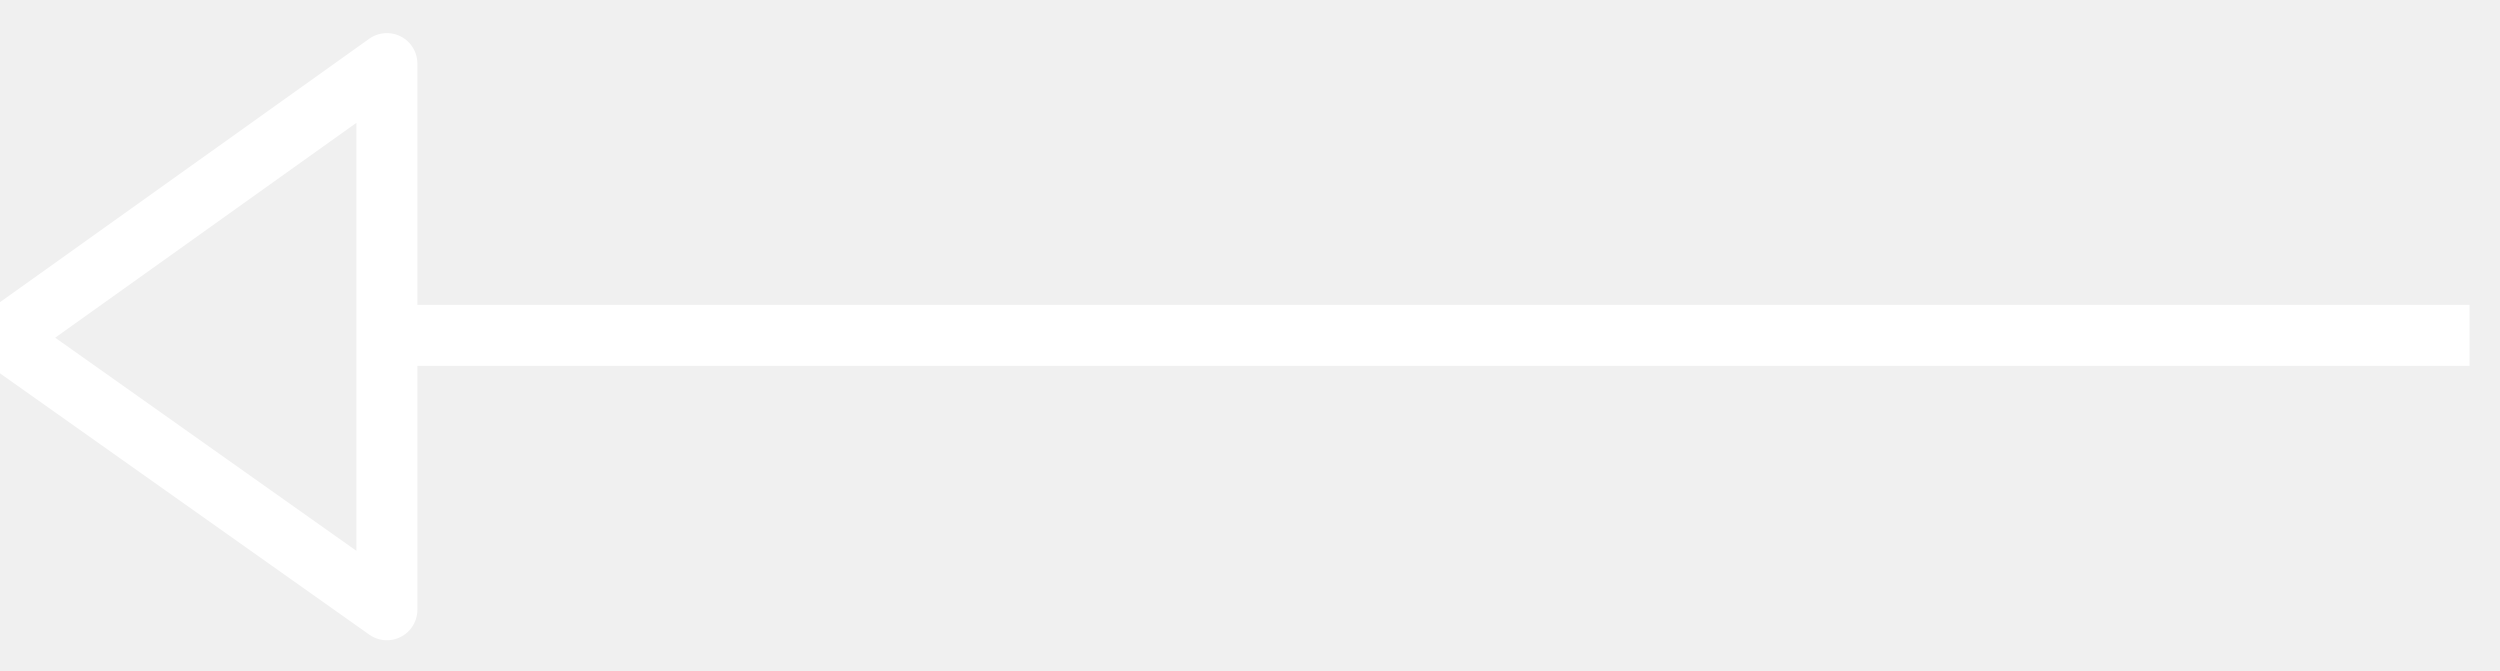
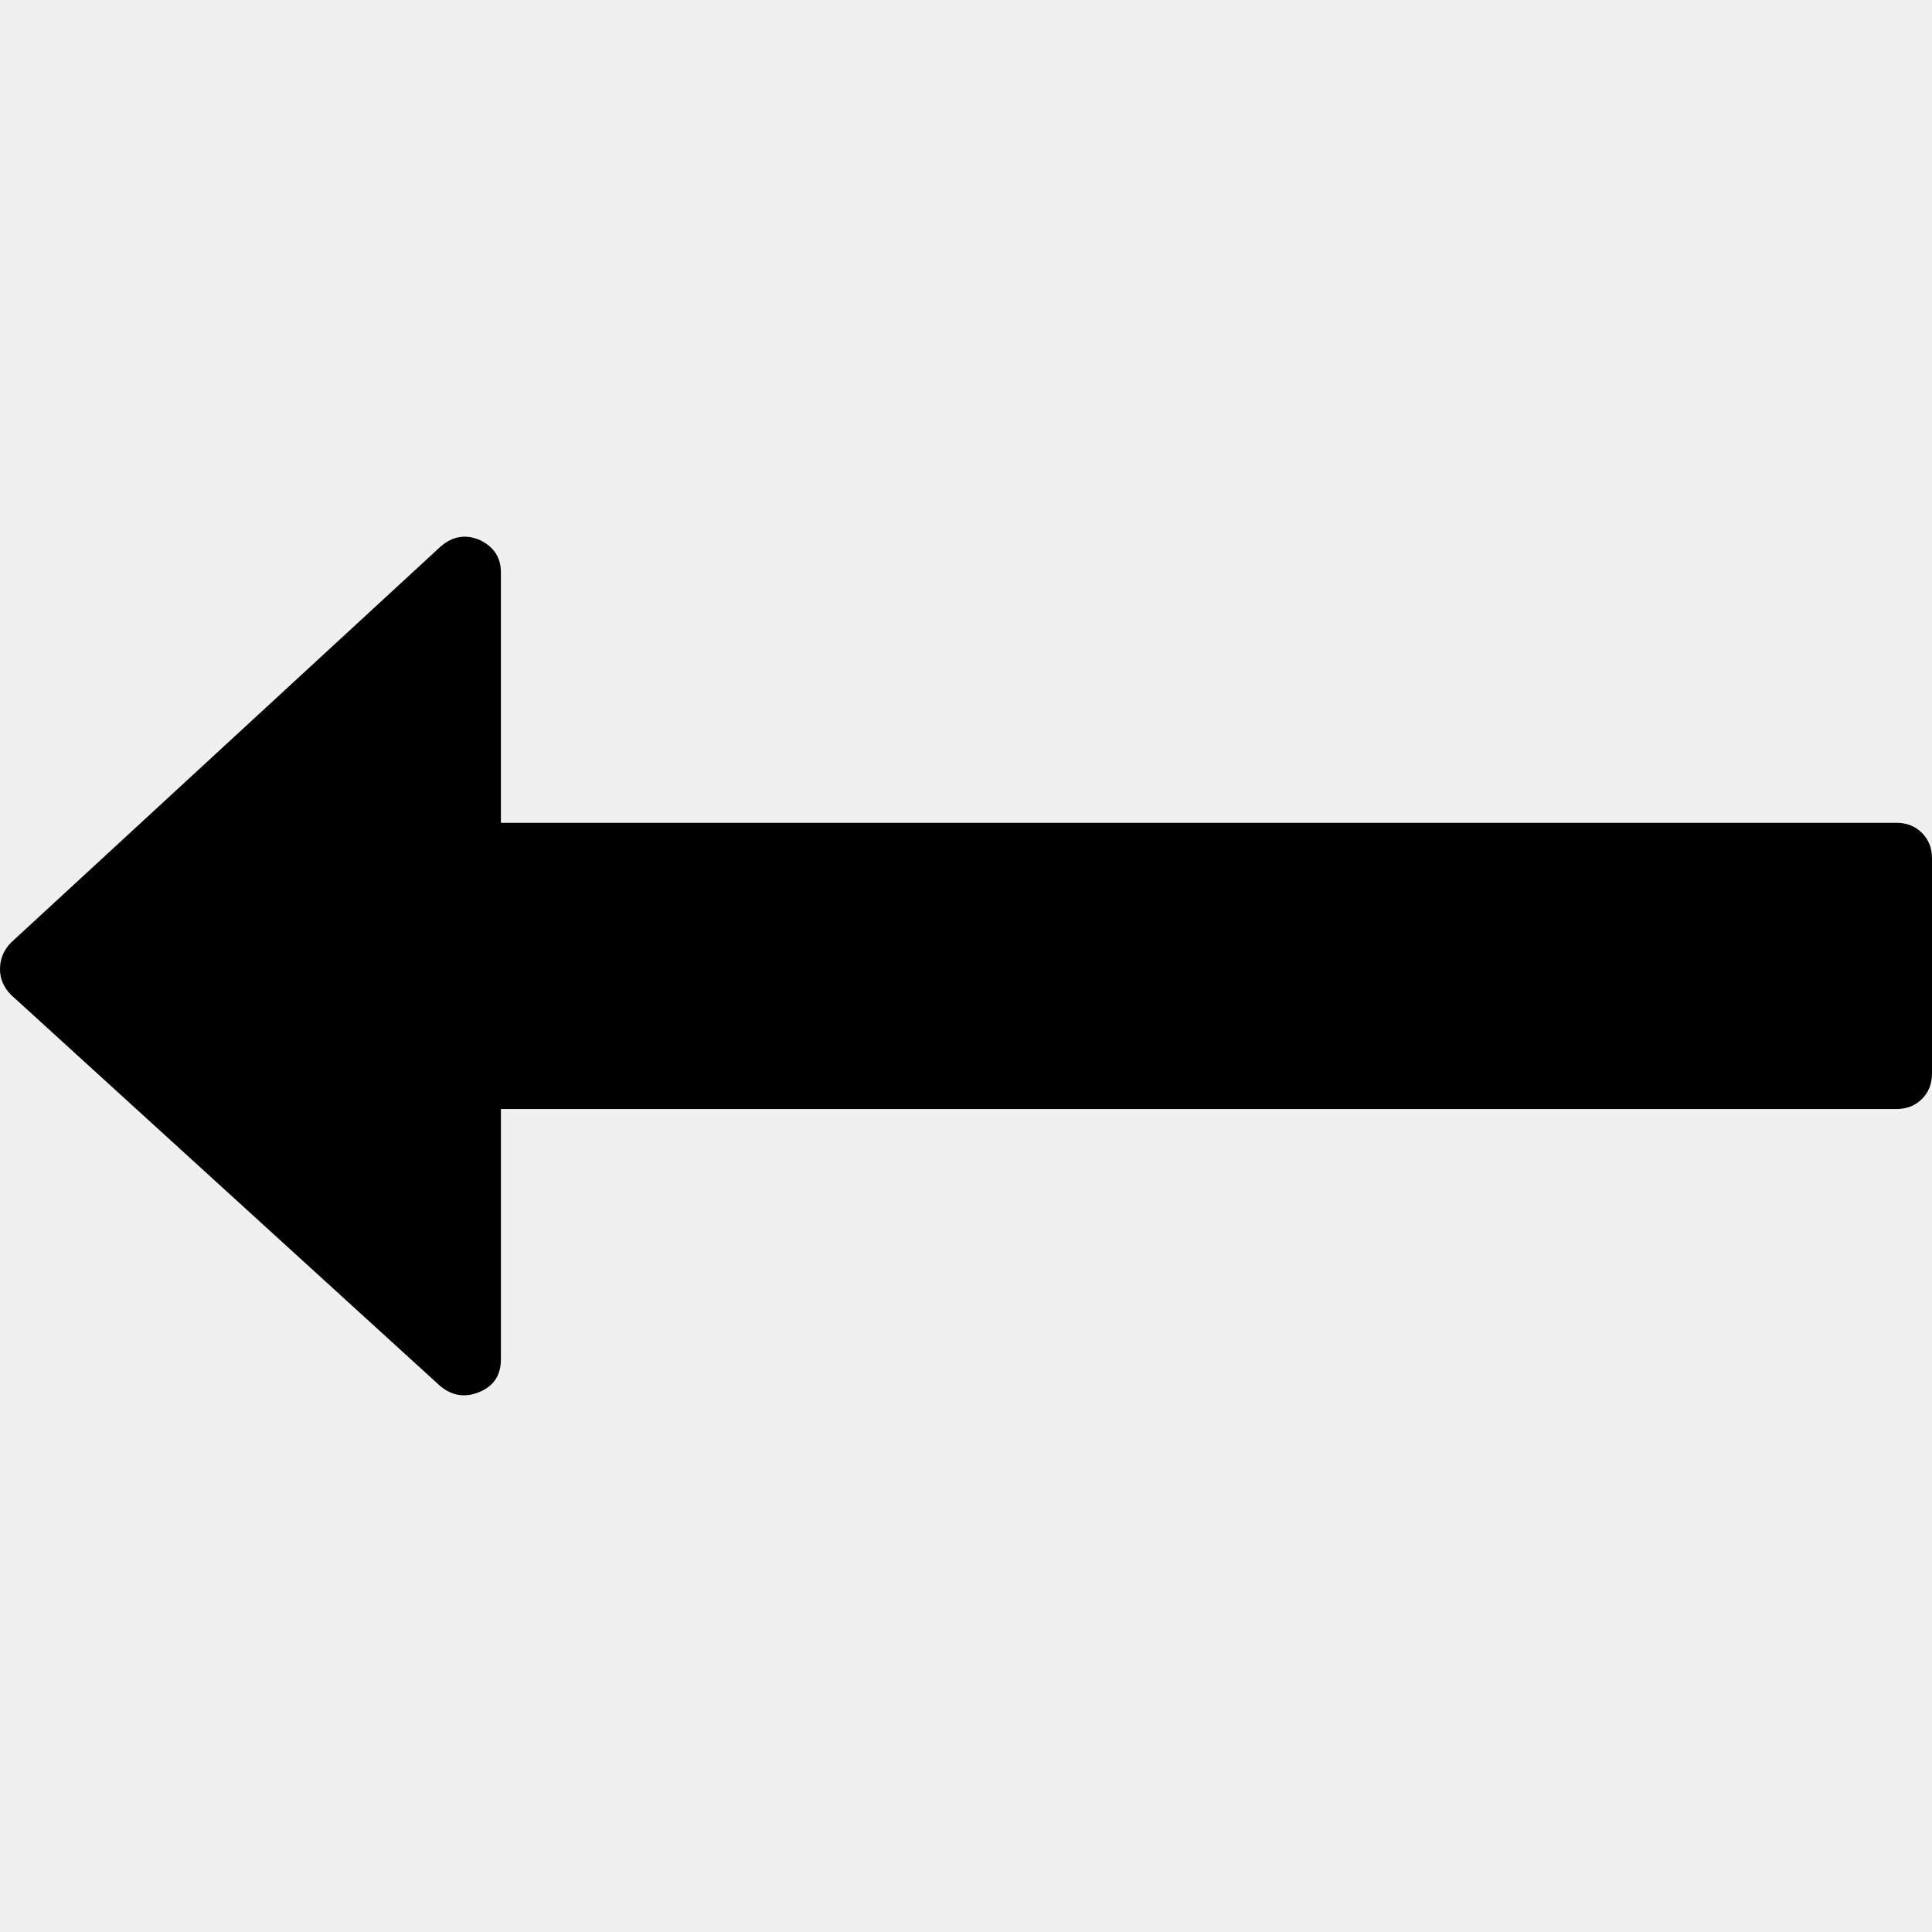
- <svg xmlns="http://www.w3.org/2000/svg" width="41px" height="11px" viewBox="0 0 41 11" version="1.1">
-   <defs />
-   <g id="Page-1" stroke="none" stroke-width="1" fill="none" fill-rule="evenodd" stroke-linejoin="round">
-     <g id="1380-main" transform="translate(-59, -309)" stroke="#FFFFFF">
-       <g id="Group" transform="translate(59, 310)">
-         <polygon id="Path-3" points="6.345 0.043 0.042 4.54 6.345 9" />
-         <path d="M6.5,4.5 L40.5,4.5" id="Line-2" />
-       </g>
-     </g>
+ <svg xmlns="http://www.w3.org/2000/svg" version="1.1" id="Capa_1" x="0px" y="0px" width="493.353px" height="493.352px" viewBox="0 0 493.353 493.352" style="enable-background:new 0 0 493.353 493.352;" xml:space="preserve">
+   <g>
+     <path d="M490.786,212.678c-1.718-1.713-3.901-2.568-6.57-2.568H127.907v-63.953c0-3.809-1.812-6.567-5.424-8.28   c-3.621-1.521-6.952-0.949-9.995,1.713L2.853,240.658C0.95,242.564,0,244.848,0,247.511c0,2.474,0.95,4.665,2.853,6.567   l109.636,99.928c3.046,2.474,6.377,2.956,9.995,1.427c3.612-1.52,5.424-4.278,5.424-8.278v-63.953h356.315   c2.663,0,4.854-0.859,6.564-2.567c1.711-1.711,2.566-3.897,2.566-6.563v-54.821C493.356,216.586,492.497,214.393,490.786,212.678z" />
  </g>
+   <g>
+ </g>
+   <g>
+ </g>
+   <g>
+ </g>
+   <g>
+ </g>
+   <g>
+ </g>
+   <g>
+ </g>
+   <g>
+ </g>
+   <g>
+ </g>
+   <g>
+ </g>
+   <g>
+ </g>
+   <g>
+ </g>
+   <g>
+ </g>
+   <g>
+ </g>
+   <g>
+ </g>
+   <g>
+ </g>
</svg>
